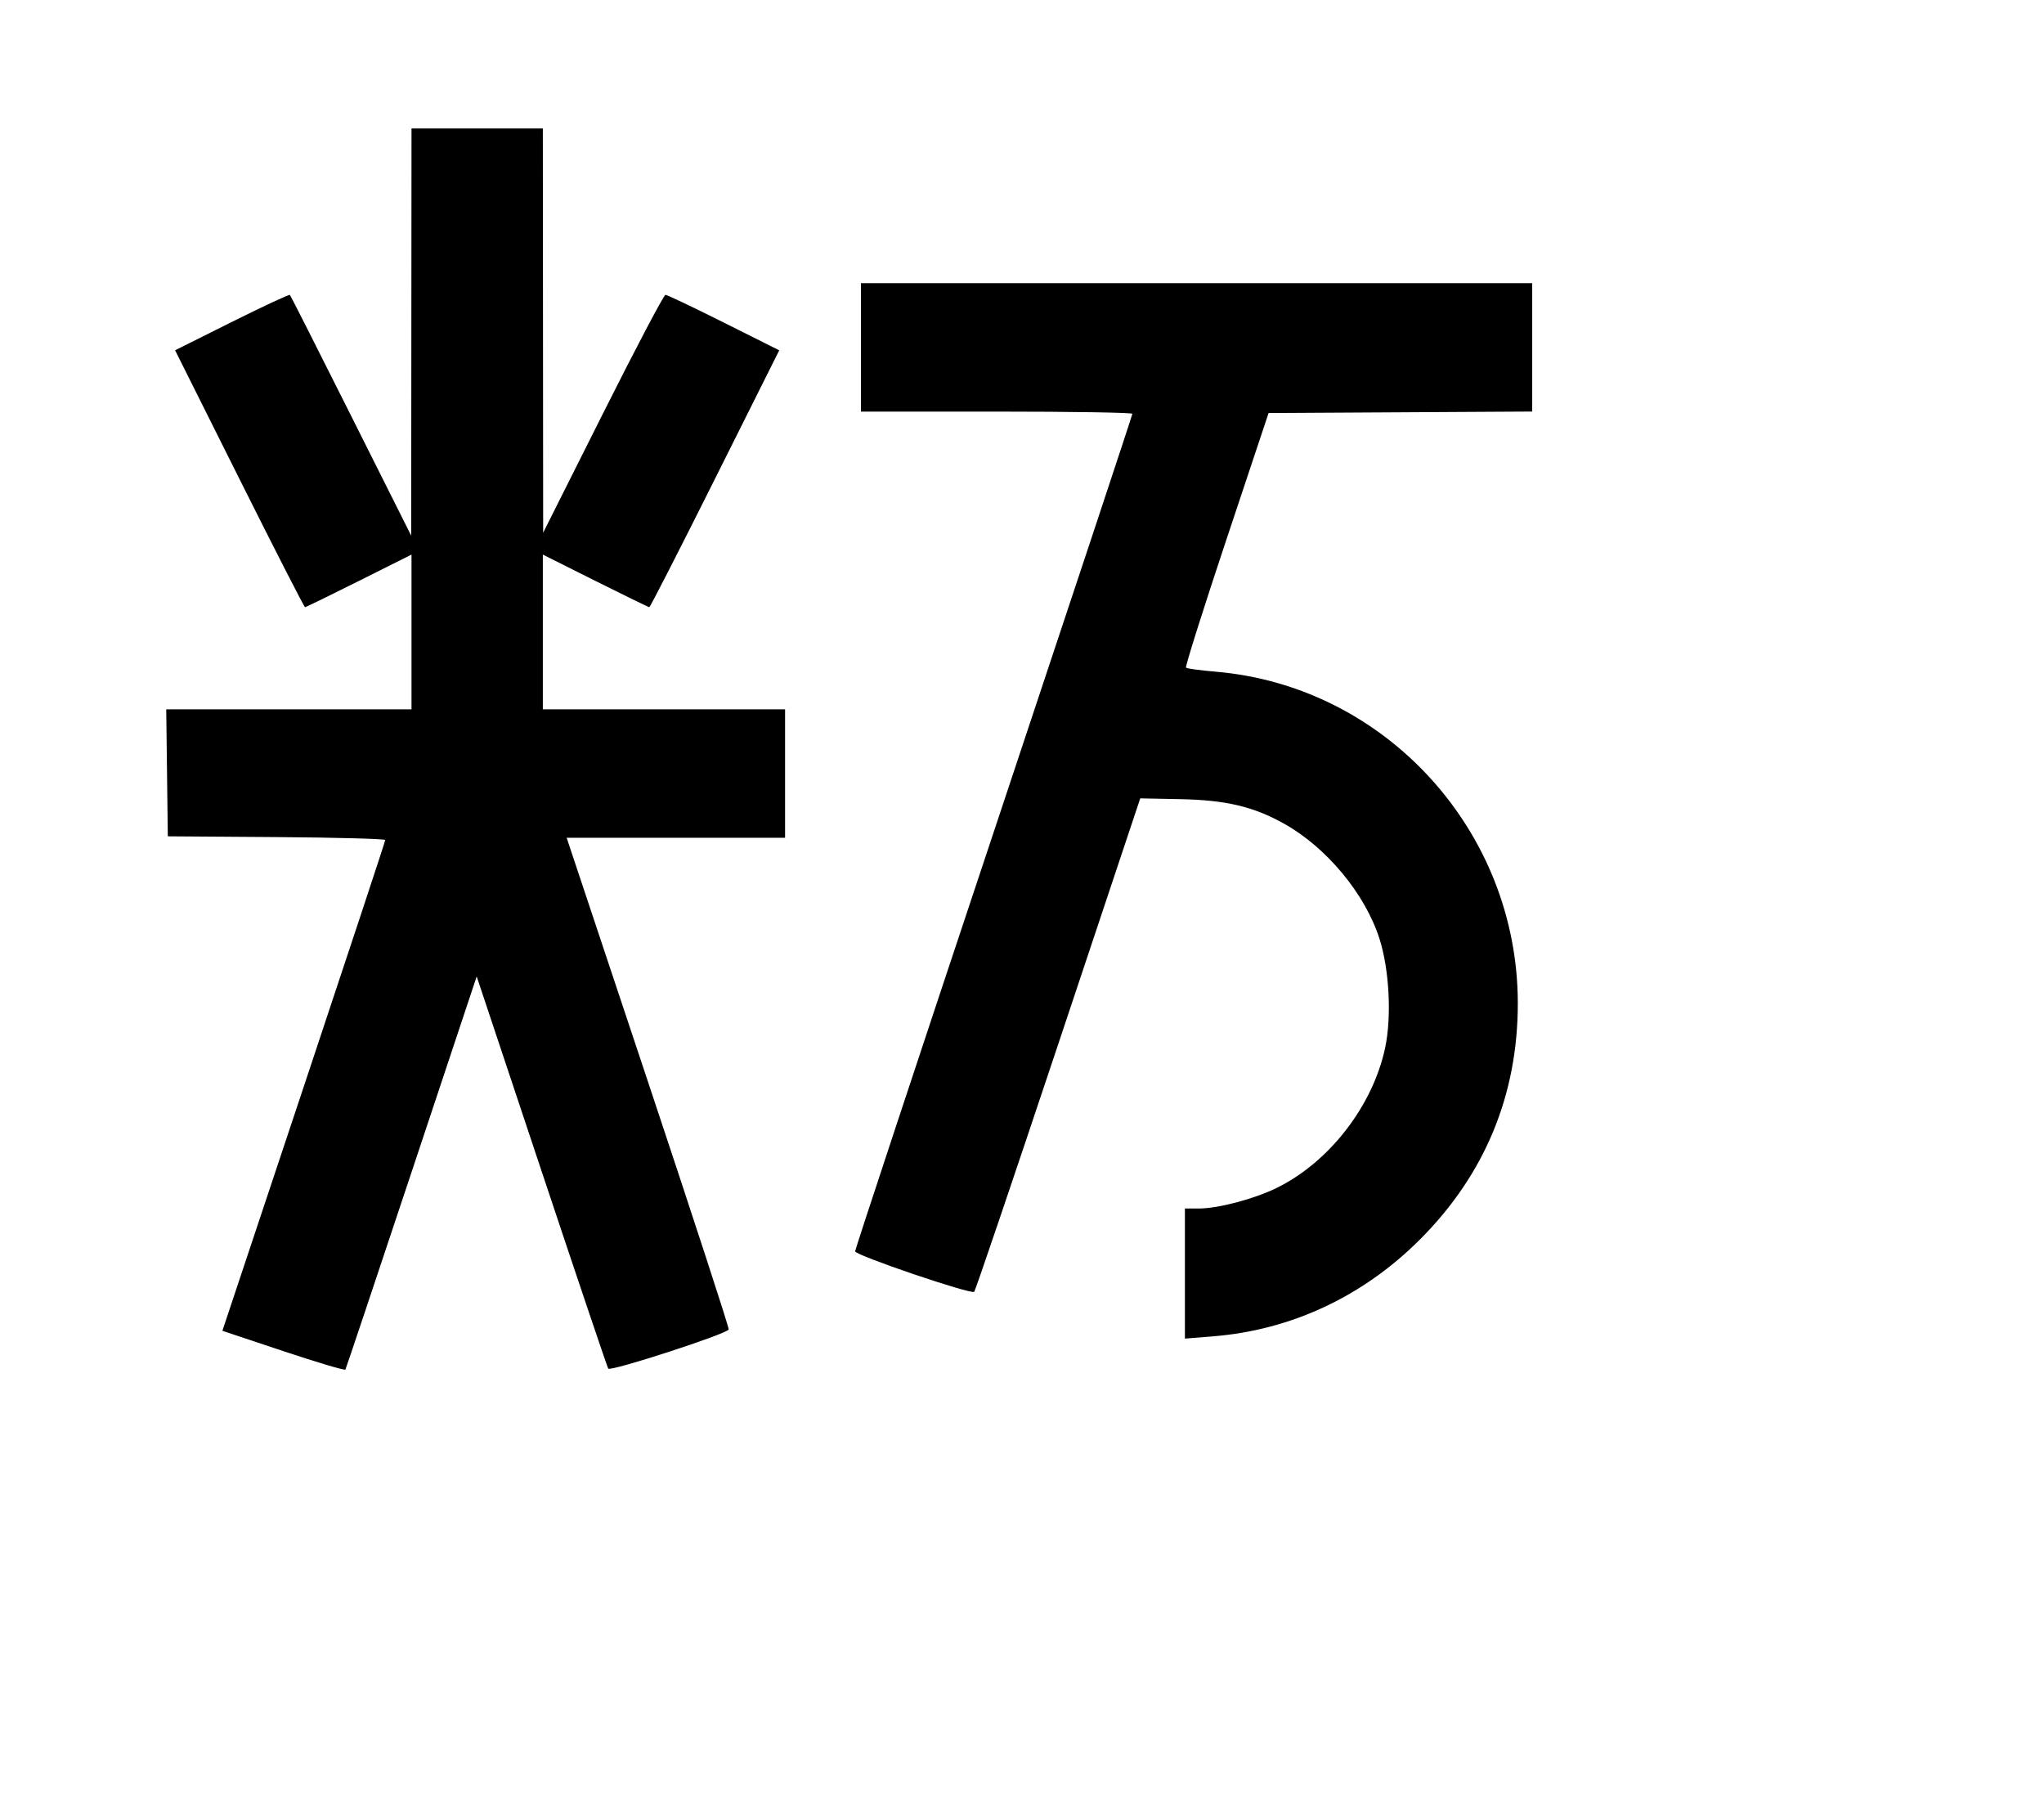
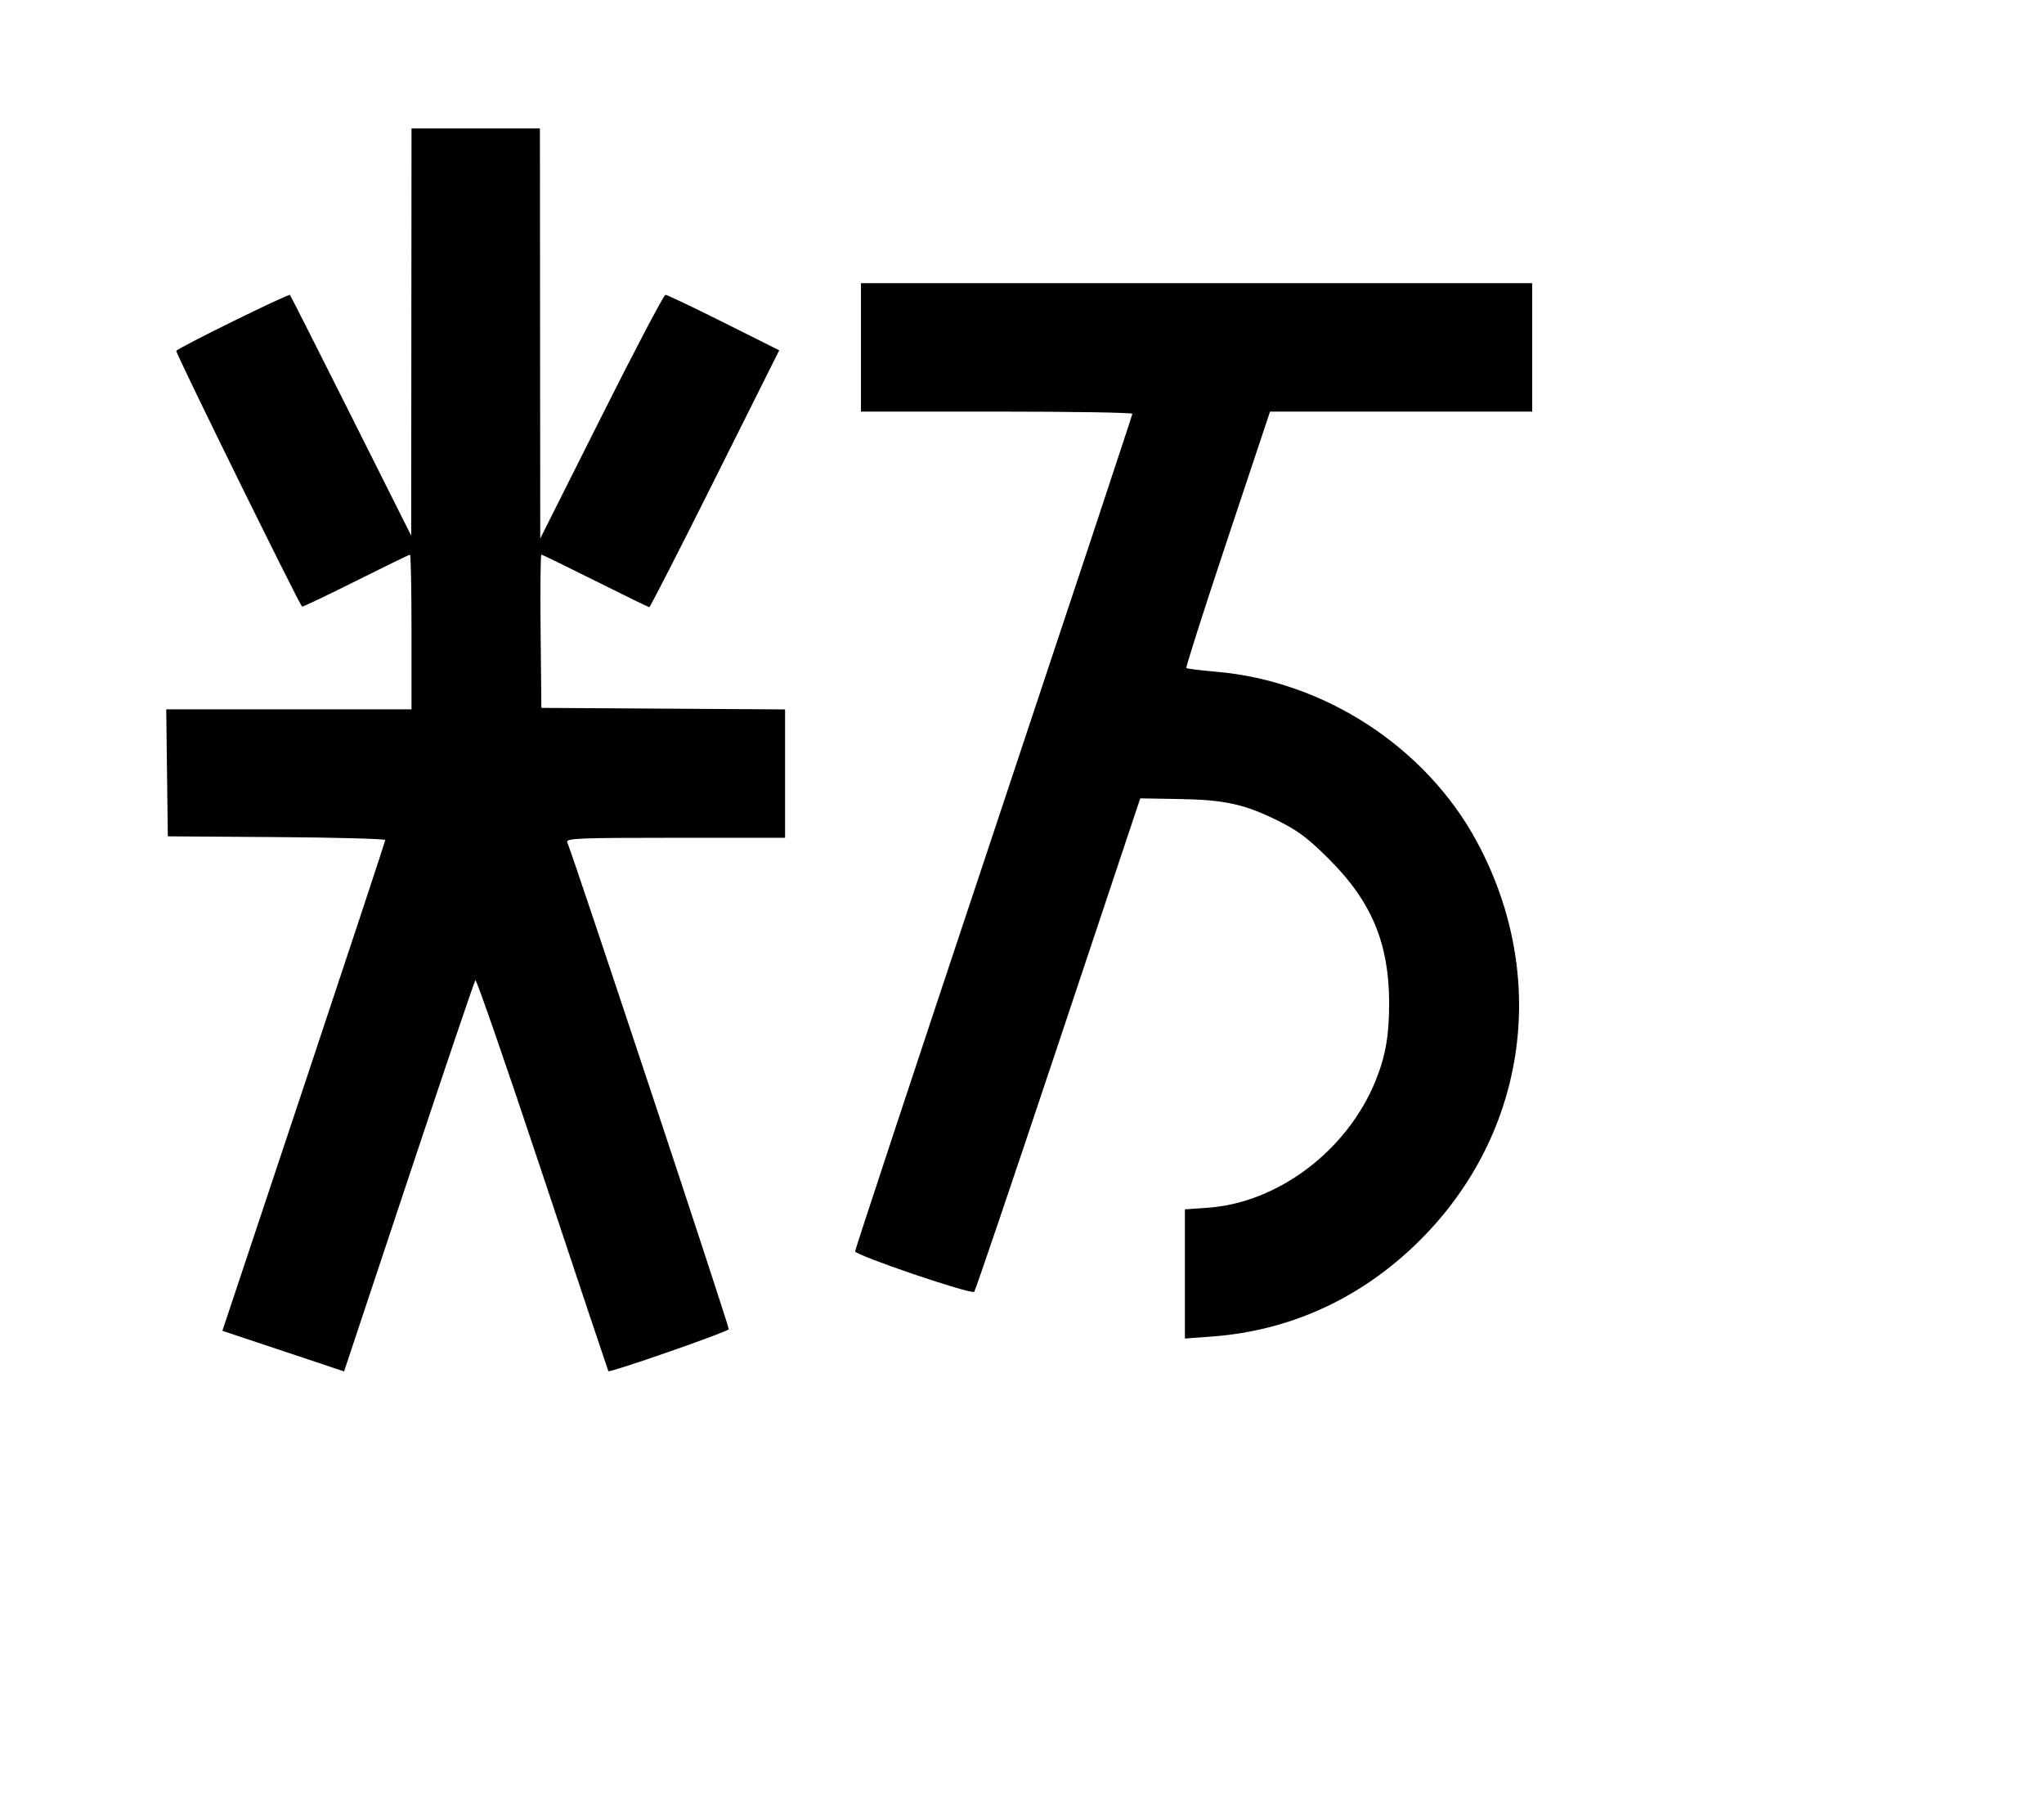
<svg xmlns="http://www.w3.org/2000/svg" width="136mm" height="120mm" version="1.1" viewBox="0 0 600 529.412">
-   <path d="M120.748 97.450 L 120.701 157.204 103.091 122.080 C 93.405 102.761,85.312 86.776,85.106 86.557 C 84.900 86.339,77.231 89.904,68.064 94.480 L 51.397 102.801 70.249 140.497 C 80.617 161.230,89.297 178.194,89.536 178.194 C 89.776 178.194,96.907 174.722,105.383 170.479 L 120.795 162.764 120.795 185.471 L 120.795 208.178 84.797 208.178 L 48.798 208.178 49.029 226.811 L 49.260 245.445 81.172 245.669 C 98.724 245.793,113.084 246.181,113.084 246.532 C 113.084 246.882,102.328 279.433,89.181 318.867 L 65.279 390.564 83.177 396.537 C 93.021 399.823,101.219 402.253,101.396 401.937 C 101.572 401.622,110.314 375.535,120.821 343.966 L 139.927 286.569 158.968 343.684 C 169.440 375.098,178.247 401.185,178.538 401.656 C 179.134 402.621,213.476 391.468,213.909 390.167 C 214.056 389.726,203.413 357.079,190.258 317.619 L 166.339 245.873 198.396 245.873 L 230.452 245.873 230.452 227.025 L 230.452 208.178 194.899 208.178 L 159.346 208.178 159.346 185.471 L 159.346 162.764 174.758 170.479 C 183.234 174.722,190.365 178.194,190.605 178.194 C 190.844 178.194,199.522 161.233,209.889 140.503 L 228.739 102.812 212.470 94.670 C 203.522 90.191,195.813 86.527,195.338 86.527 C 194.863 86.527,186.592 102.236,176.957 121.437 L 159.440 156.348 159.393 97.021 L 159.346 37.695 140.070 37.695 L 120.795 37.695 120.748 97.450 M252.727 101.947 L 252.727 120.795 292.563 120.795 C 314.473 120.795,332.400 121.085,332.400 121.441 C 332.400 121.796,314.088 177.019,291.706 244.160 C 269.325 311.300,251.013 366.684,251.013 367.236 C 251.013 368.399,285.096 379.983,285.977 379.119 C 286.301 378.802,297.399 346.090,310.639 306.425 L 334.711 234.307 346.354 234.535 C 359.878 234.799,367.917 236.696,376.972 241.760 C 389.414 248.718,400.692 262.311,404.909 275.429 C 407.823 284.496,408.551 298.337,406.595 307.525 C 402.975 324.538,390.227 341.022,374.825 348.604 C 368.233 351.849,357.596 354.674,351.967 354.674 L 347.820 354.674 347.820 373.765 L 347.820 392.855 356.110 392.188 C 379.064 390.340,400.137 380.470,416.845 363.740 C 435.889 344.672,445.564 321.291,445.542 294.387 C 445.503 243.866,406.701 201.334,356.809 197.125 C 352.318 196.746,348.418 196.211,348.142 195.935 C 347.867 195.660,353.208 178.737,360.010 158.329 L 372.379 121.223 411.073 121.000 L 449.767 120.777 449.767 101.939 L 449.767 83.100 351.247 83.100 L 252.727 83.100 252.727 101.947 " stroke="none" fill-rule="evenodd" fill="black" />
+   <path d="M120.748 97.450 L 120.701 157.204 103.091 122.080 C 93.405 102.761,85.315 86.778,85.111 86.562 C 84.697 86.122,52.329 102.038,51.735 102.975 C 51.444 103.432,87.552 176.804,88.671 178.030 C 88.804 178.176,95.889 174.802,104.416 170.534 C 112.943 166.265,120.117 162.773,120.357 162.773 C 120.598 162.773,120.795 172.989,120.795 185.476 L 120.795 208.178 84.797 208.178 L 48.798 208.178 49.029 226.811 L 49.260 245.445 81.172 245.669 C 98.724 245.793,113.084 246.181,113.084 246.532 C 113.084 246.882,102.328 279.433,89.181 318.867 L 65.279 390.564 83.140 396.525 L 101.002 402.486 120.001 345.383 C 130.450 313.976,139.247 288.003,139.549 287.666 C 139.852 287.328,148.722 312.965,159.262 344.636 C 169.802 376.308,178.495 402.311,178.581 402.421 C 178.989 402.944,213.678 390.861,213.929 390.108 C 214.141 389.473,169.626 255.280,166.509 247.157 C 166.077 246.030,169.957 245.873,198.234 245.873 L 230.452 245.873 230.452 227.035 L 230.452 208.197 194.685 207.973 L 158.918 207.750 158.689 185.261 C 158.564 172.893,158.664 162.773,158.913 162.773 C 159.161 162.773,166.295 166.243,174.767 170.483 C 183.238 174.724,190.365 178.194,190.605 178.194 C 190.844 178.194,199.522 161.233,209.889 140.503 L 228.739 102.812 212.470 94.670 C 203.522 90.191,195.813 86.527,195.338 86.527 C 194.863 86.527,186.399 102.622,176.529 122.294 L 158.583 158.061 158.536 97.878 L 158.489 37.695 139.642 37.695 L 120.795 37.695 120.748 97.450 M252.727 101.947 L 252.727 120.795 292.563 120.795 C 314.473 120.795,332.400 121.085,332.400 121.441 C 332.400 121.796,314.088 177.019,291.706 244.160 C 269.325 311.300,251.013 366.684,251.013 367.236 C 251.013 368.399,285.096 379.983,285.977 379.119 C 286.301 378.802,297.399 346.090,310.638 306.425 L 334.710 234.307 346.072 234.496 C 359.564 234.721,365.297 235.983,375.235 240.916 C 381.078 243.817,384.045 246.060,390.255 252.270 C 402.636 264.651,407.741 276.907,407.774 294.333 C 407.792 303.775,406.720 309.952,403.818 317.118 C 395.506 337.647,375.193 353.013,354.460 354.456 L 347.820 354.919 347.820 373.878 L 347.820 392.838 355.745 392.251 C 378.304 390.580,398.619 381.445,415.308 365.467 C 447.990 334.176,455.212 287.224,433.527 247.022 C 418.540 219.237,388.704 199.816,356.881 197.131 C 352.350 196.749,348.465 196.258,348.248 196.041 C 348.030 195.823,353.468 178.804,360.331 158.220 L 372.810 120.795 411.289 120.795 L 449.767 120.795 449.767 101.947 L 449.767 83.100 351.247 83.100 L 252.727 83.100 252.727 101.947 " stroke="none" fill-rule="evenodd" fill="black" />
</svg>
